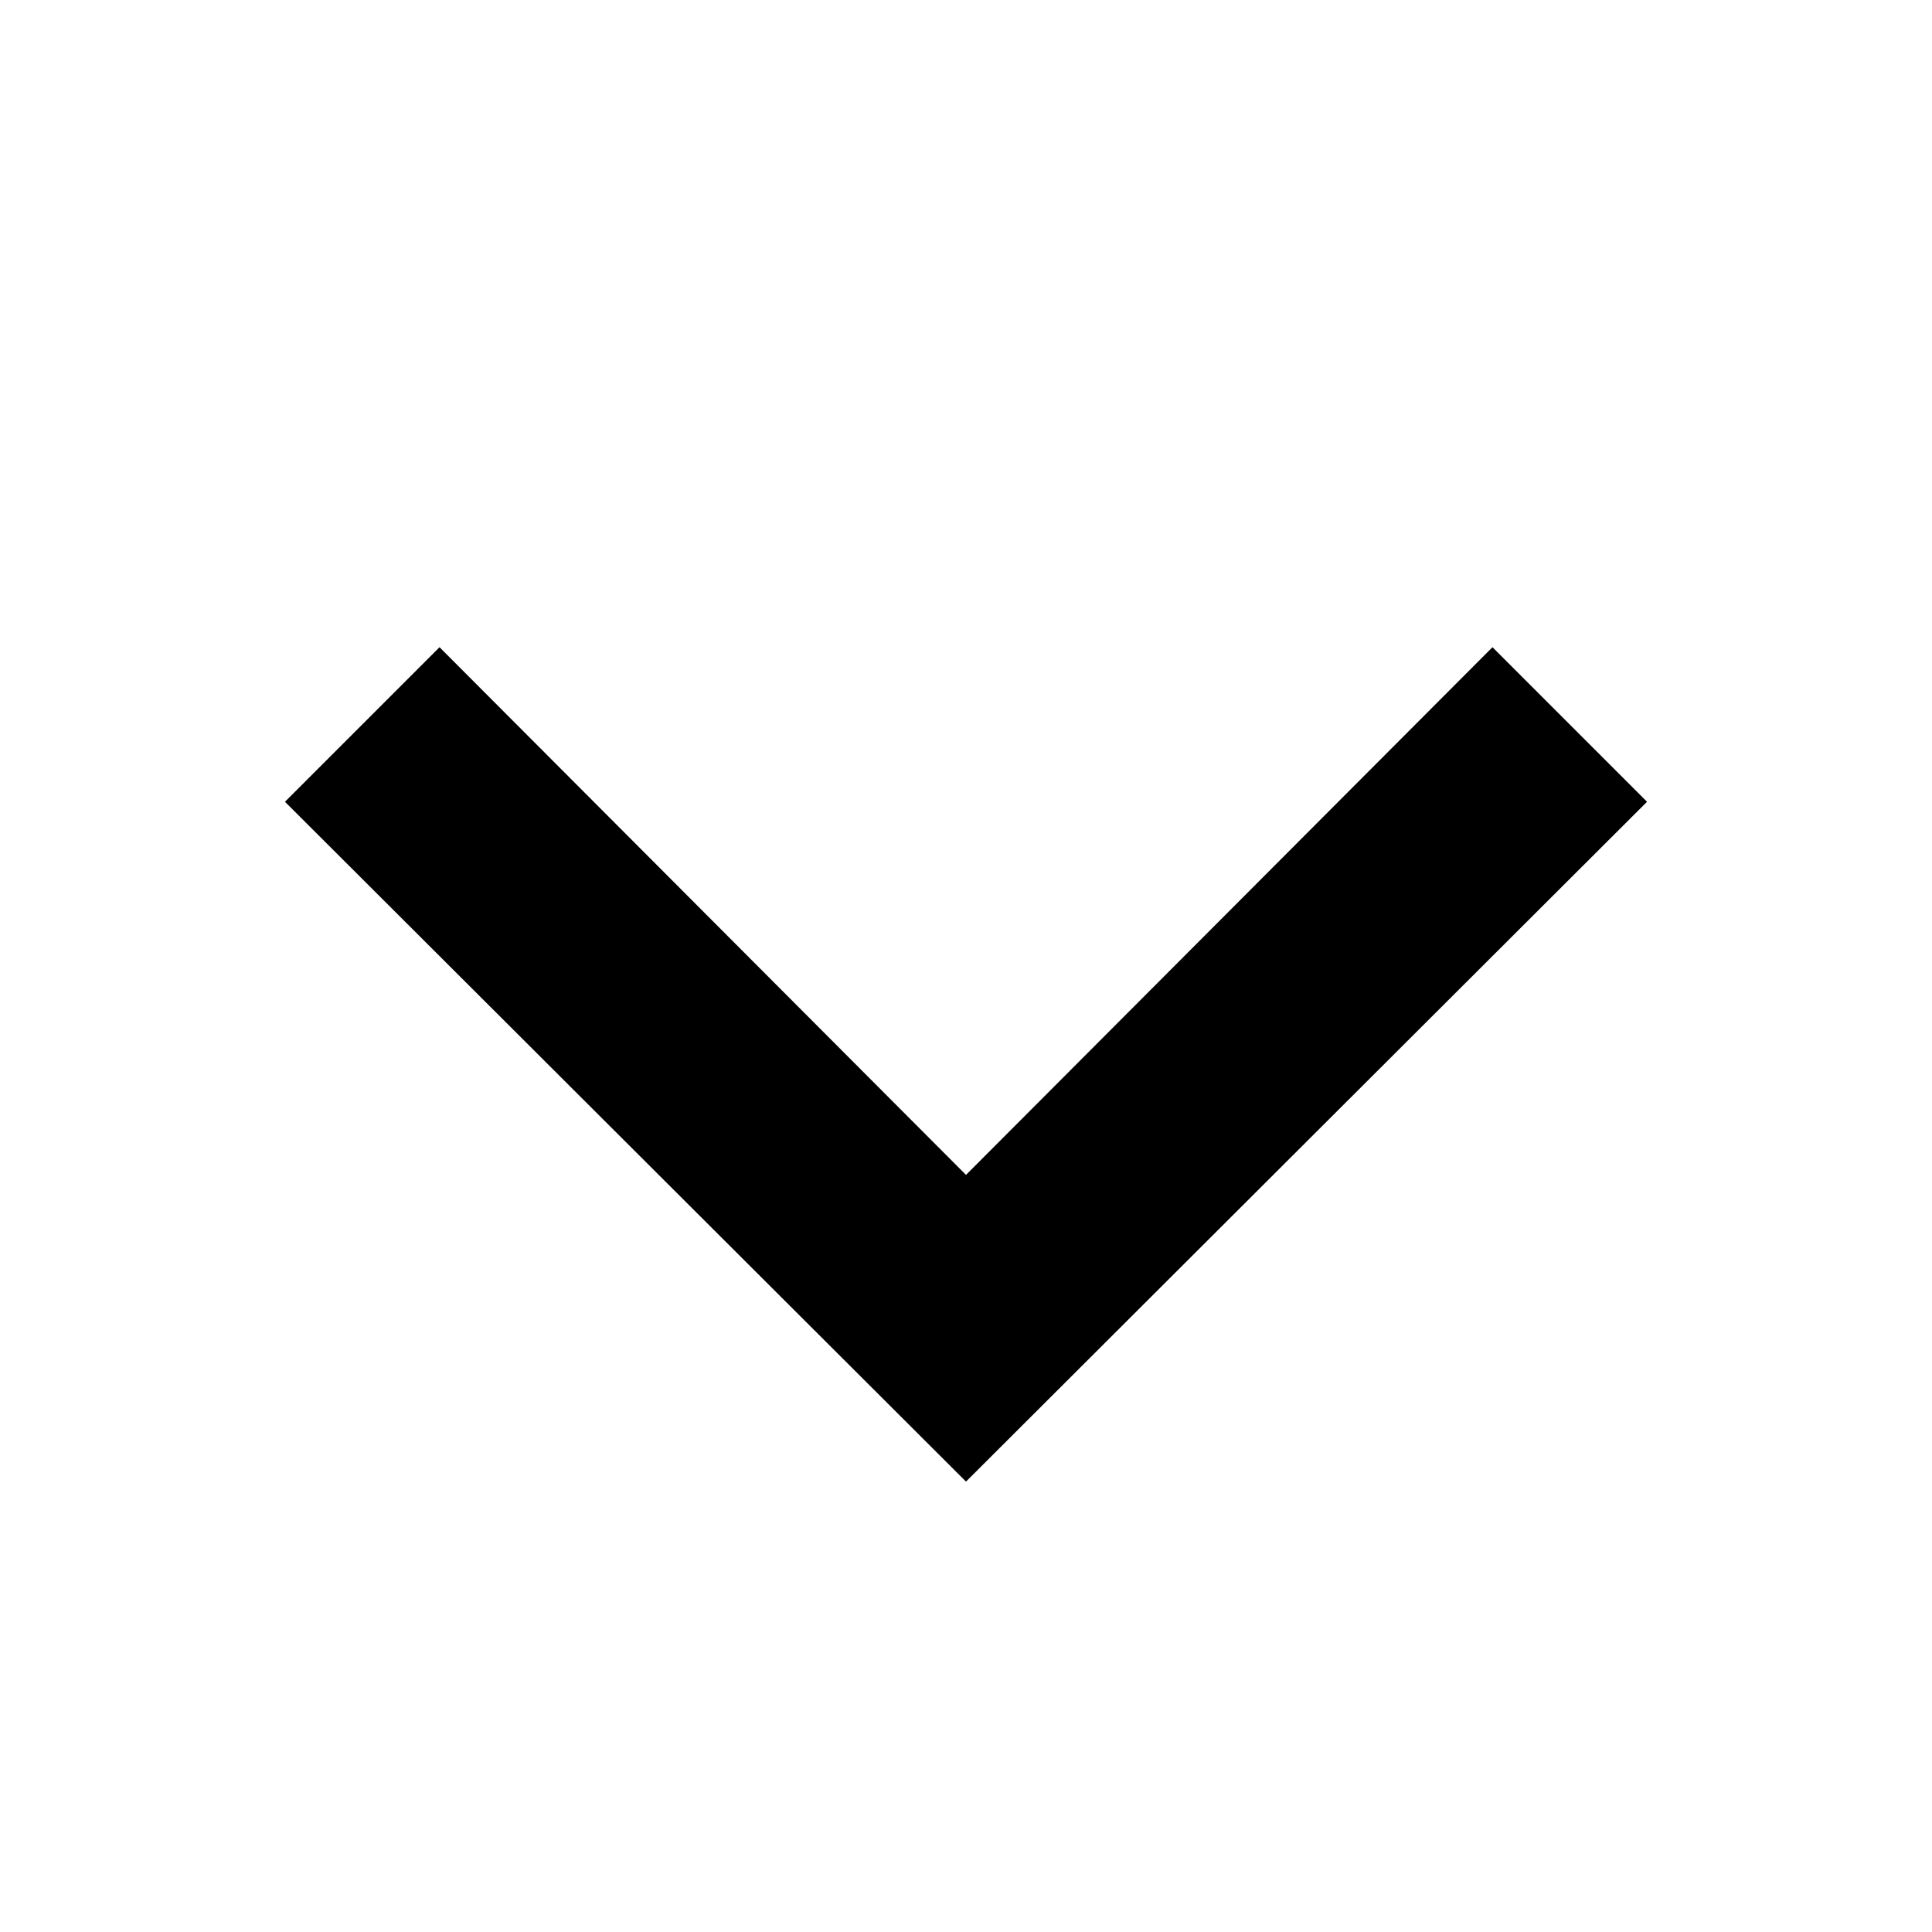
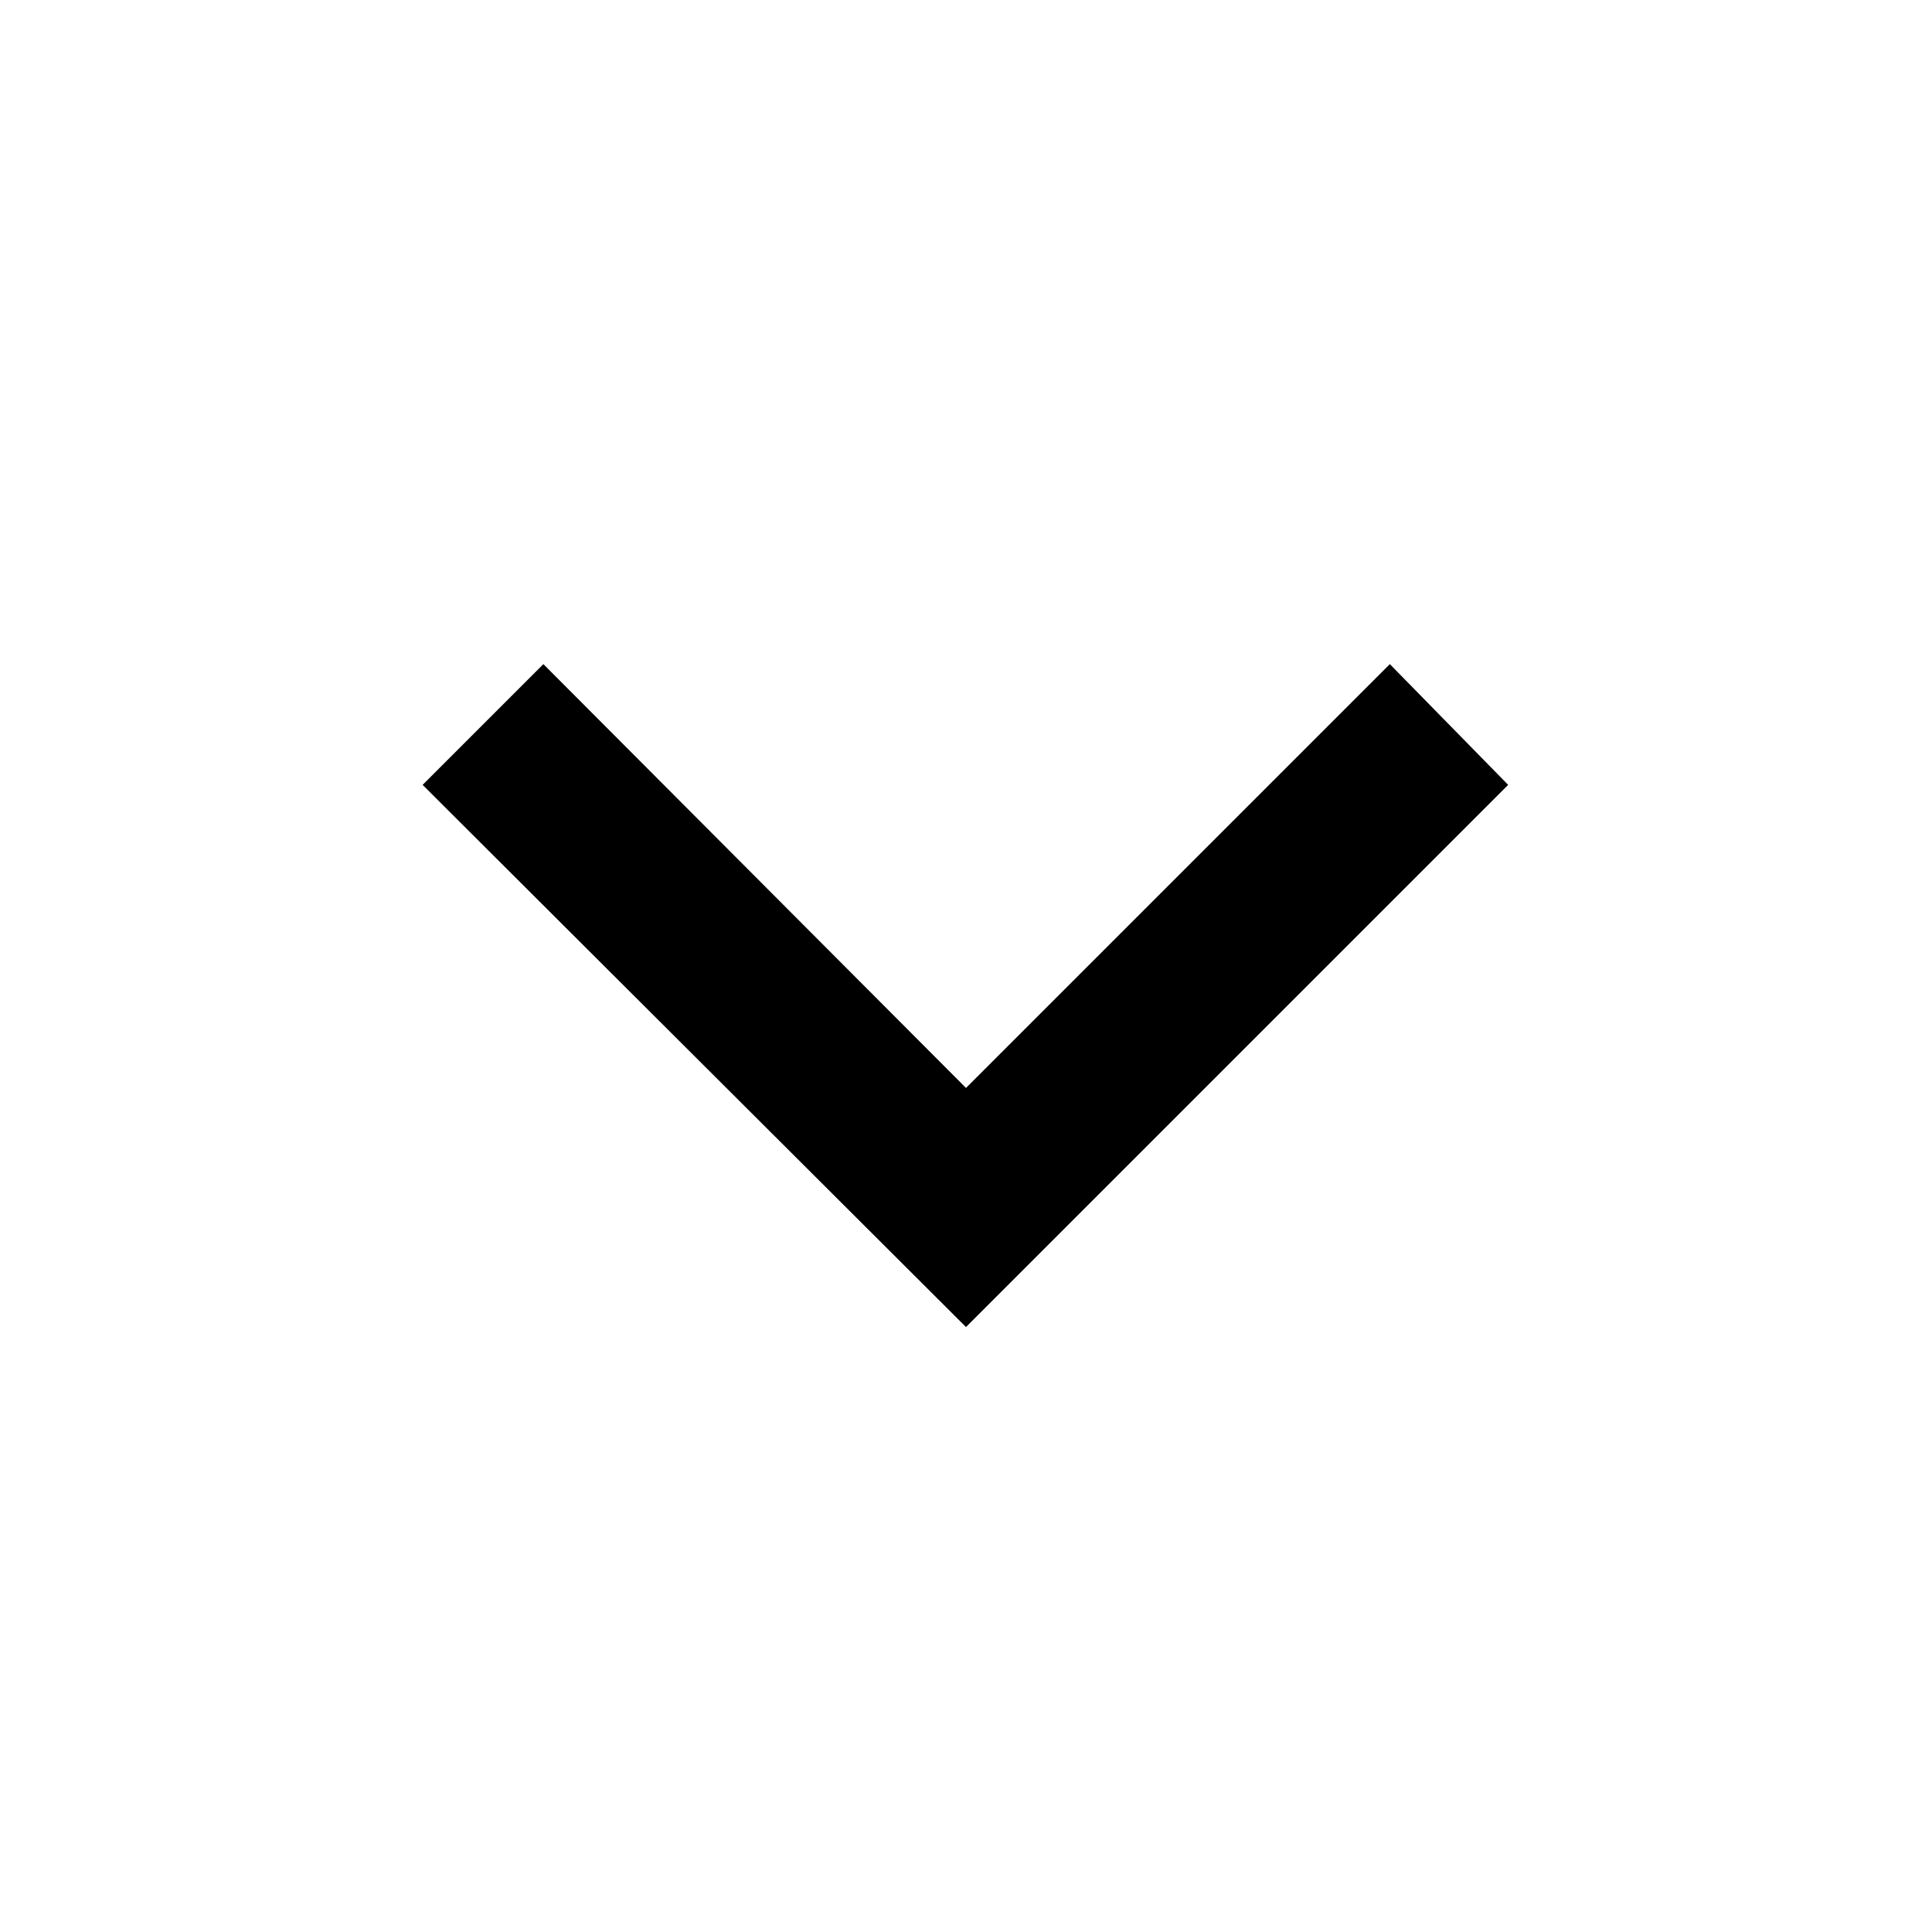
<svg xmlns="http://www.w3.org/2000/svg" width="16" height="16" viewBox="0 0 16 16">
  <g id="Layer_1" data-name="Layer 1">
-     <polygon points="8 12.27 2.36 6.64 3.64 5.36 8 9.73 12.36 5.36 13.64 6.64 8 12.27" />
+     <polygon points="8 10.99 3.5 6.5 4.5 5.5 8 9.01 11.51 5.5 12.49 6.5 8 10.99" />
  </g>
</svg>
